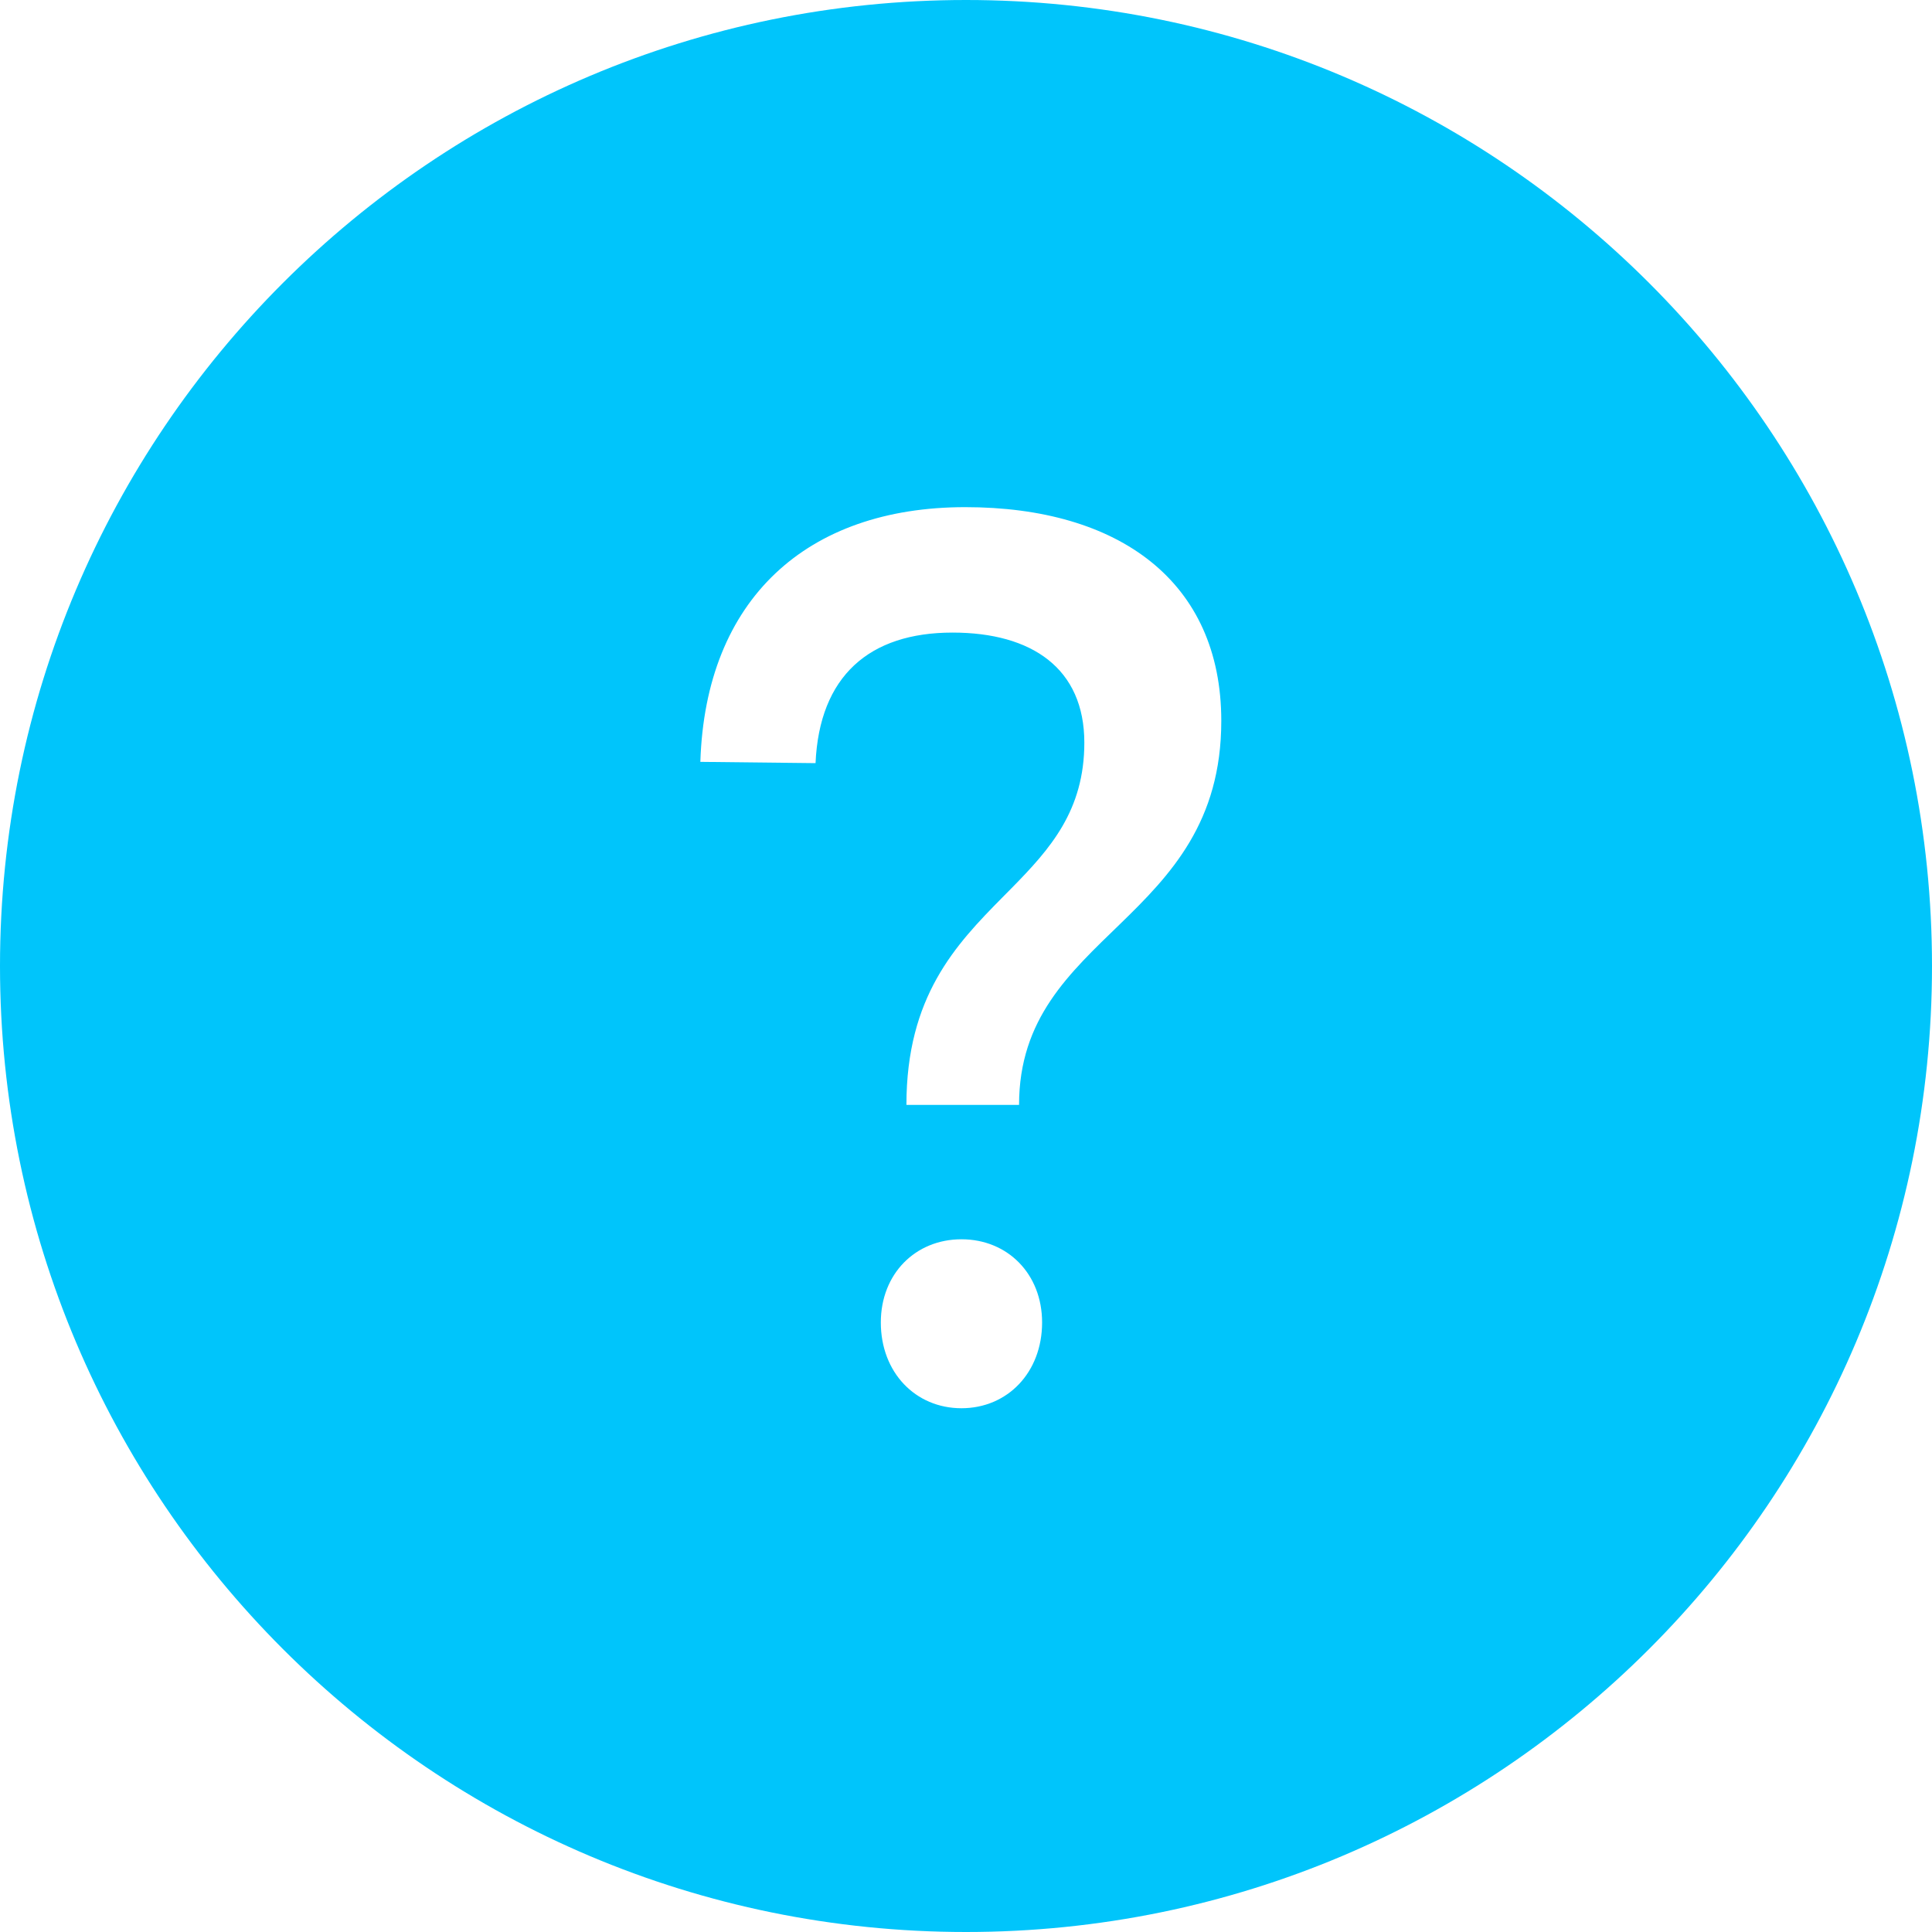
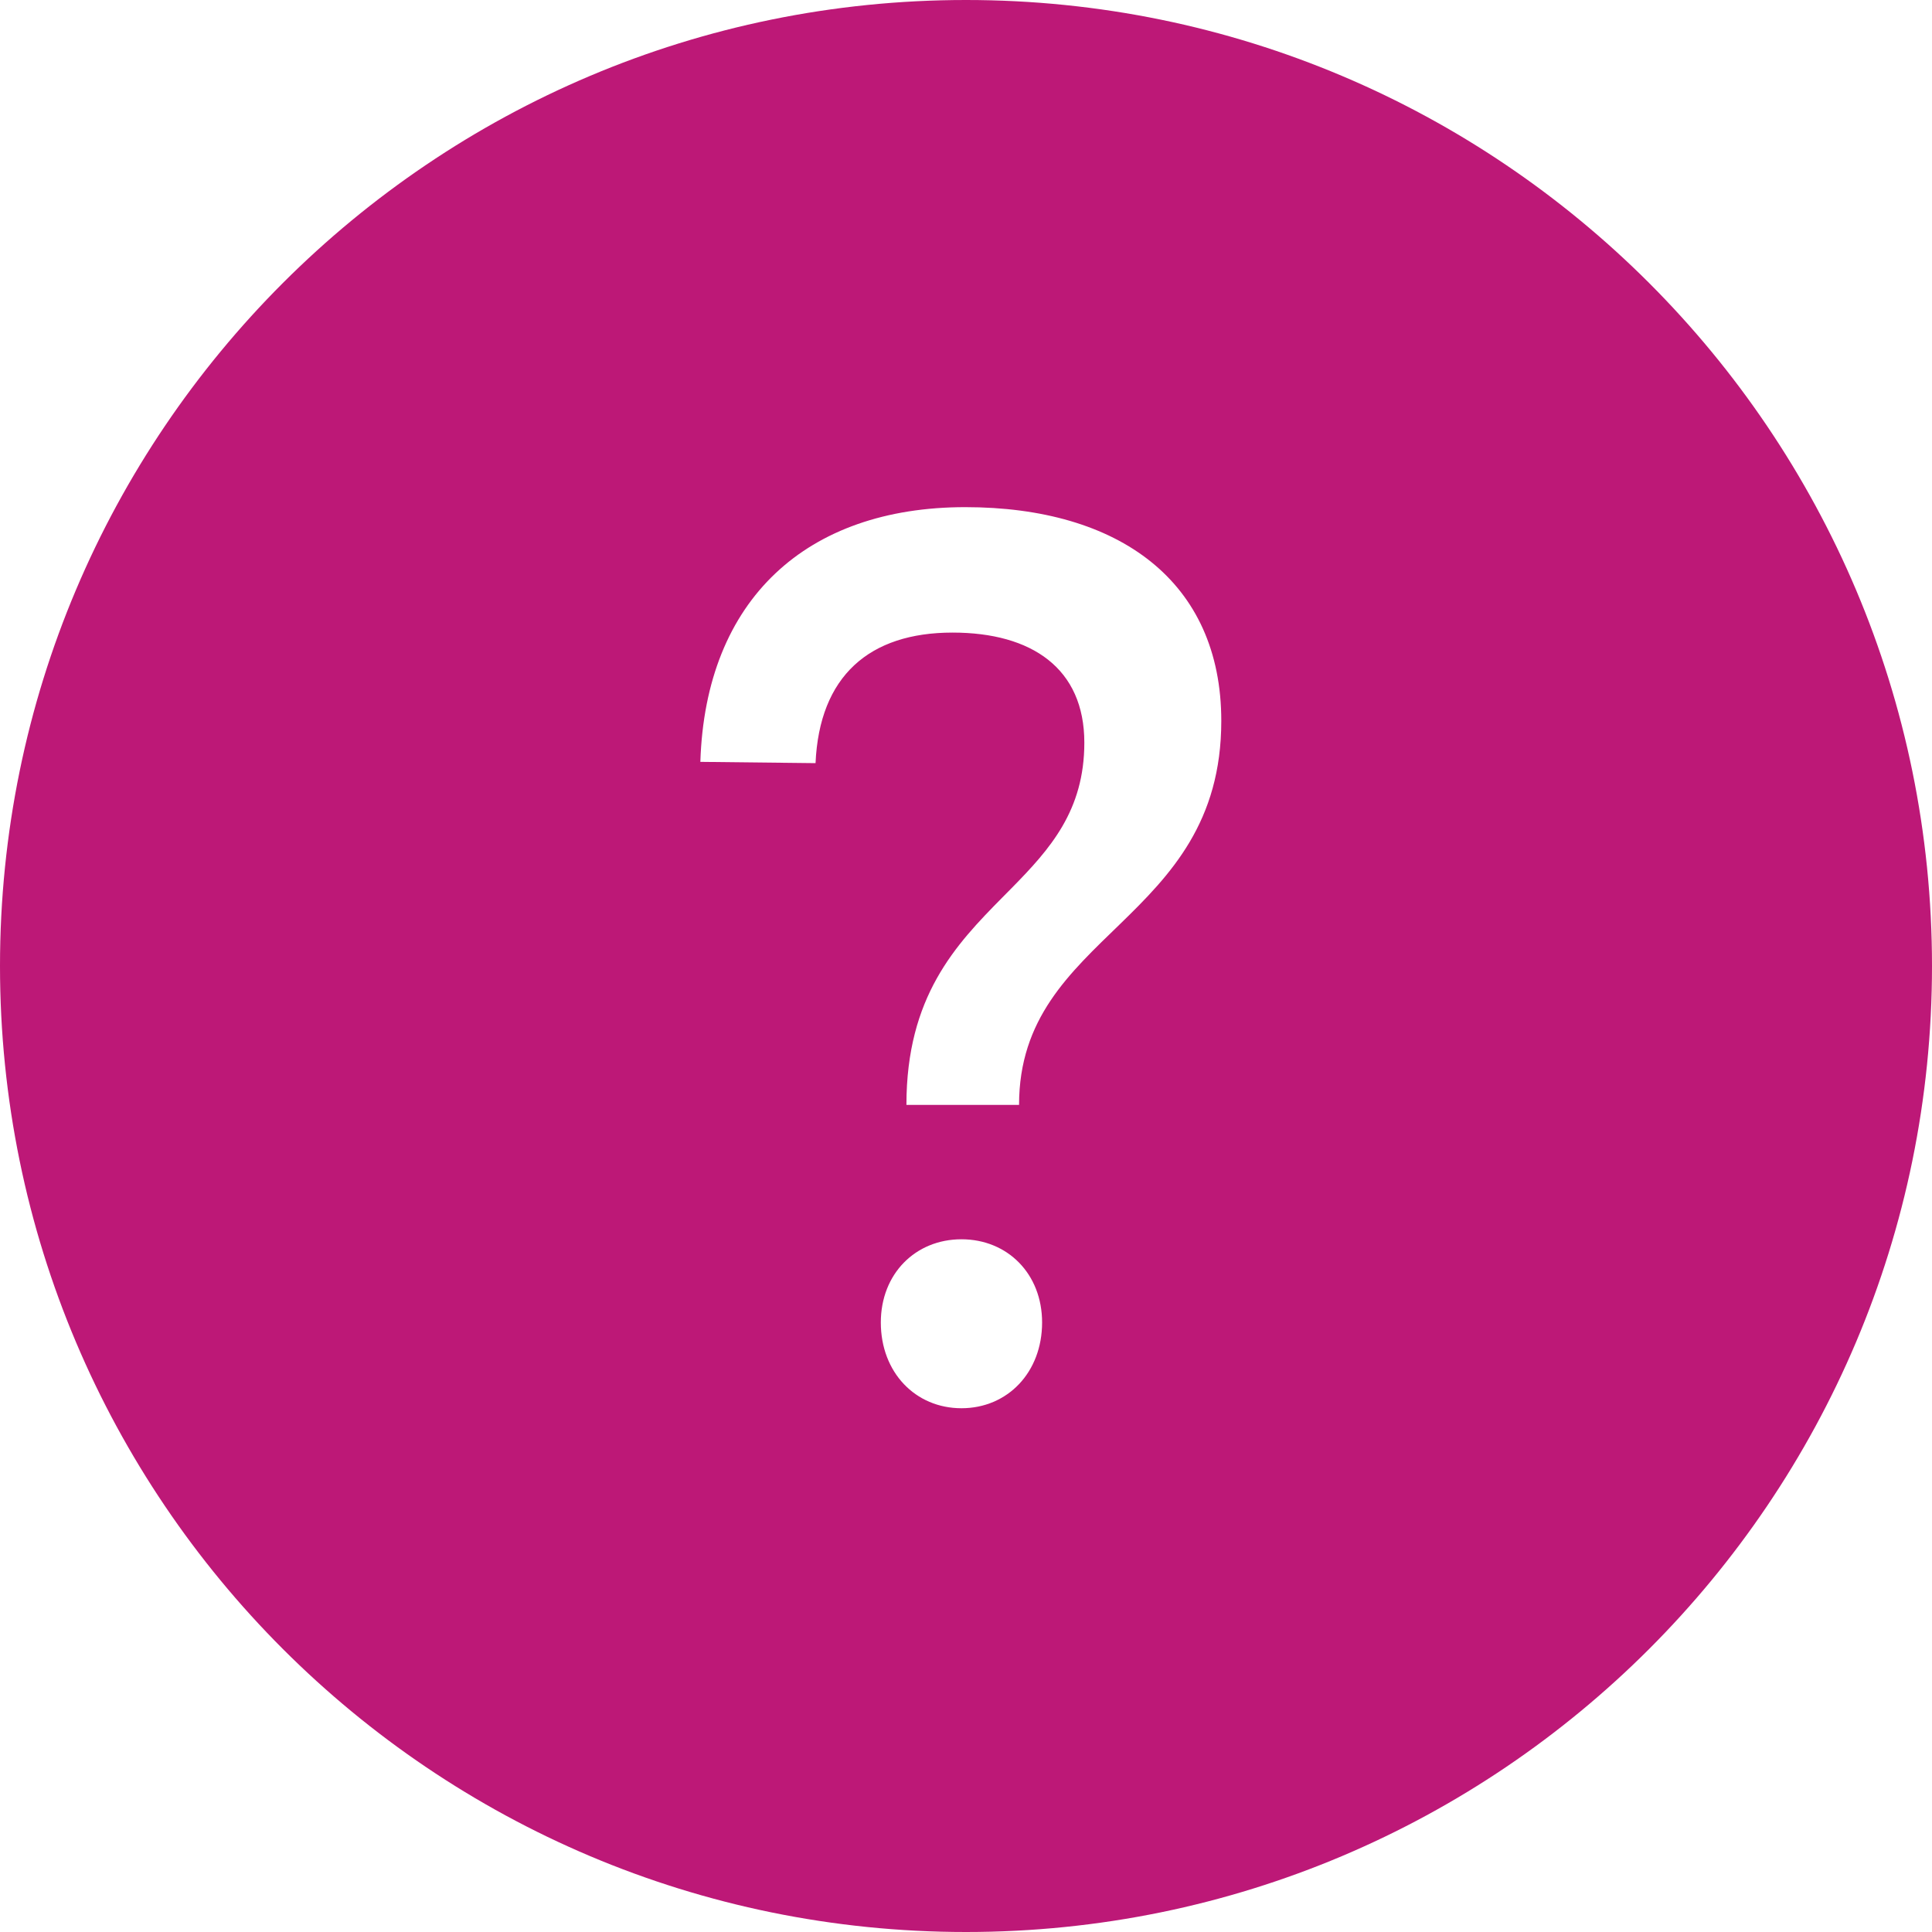
<svg xmlns="http://www.w3.org/2000/svg" width="80px" height="80px" viewBox="0 0 80 80" version="1.1">
  <defs>
    <linearGradient x1="50%" y1="1.008%" x2="50%" y2="100%" id="linearGradient-1">
-       <stop stop-color="#00c5fb" offset="0%" />
-       <stop stop-color="#00c5fb" offset="100%" />
+       <stop stop-color="#BD1877" offset="0%" />
+       <stop stop-color="#BD1877" offset="100%" />
    </linearGradient>
  </defs>
  <g id="🖥-Wireframe-V3" stroke="none" stroke-width="1" fill="none" fill-rule="evenodd">
    <g id="00-04-404" transform="translate(-560, -253)" fill="url(#linearGradient-1)">
      <g id="404" transform="translate(496, 173)">
        <path d="M104,80 C126.091,80 144,97.909 144,120 C144,142.091 126.091,160 104,160 C81.909,160 64,142.091 64,120 C64,97.909 81.909,80 104,80 Z M103.812,131.316 C101.904,131.316 100.473,132.747 100.473,134.761 C100.473,136.828 101.904,138.312 103.812,138.312 C105.72,138.312 107.151,136.828 107.151,134.761 C107.151,132.747 105.72,131.316 103.812,131.316 Z M103.971,101 C97.399,101 93.212,104.816 93,111.547 L97.77,111.6 C97.929,107.996 99.996,106.194 103.441,106.194 C106.727,106.194 108.9,107.678 108.9,110.752 C108.9,113.565 107.483,115.154 105.892,116.772 L105.507,117.161 C103.574,119.118 101.533,121.26 101.533,125.751 L106.197,125.751 C106.197,118.596 114.571,118.225 114.571,109.851 C114.571,104.074 110.331,101 103.971,101 Z" id="404-sign" />
      </g>
    </g>
  </g>
</svg>
